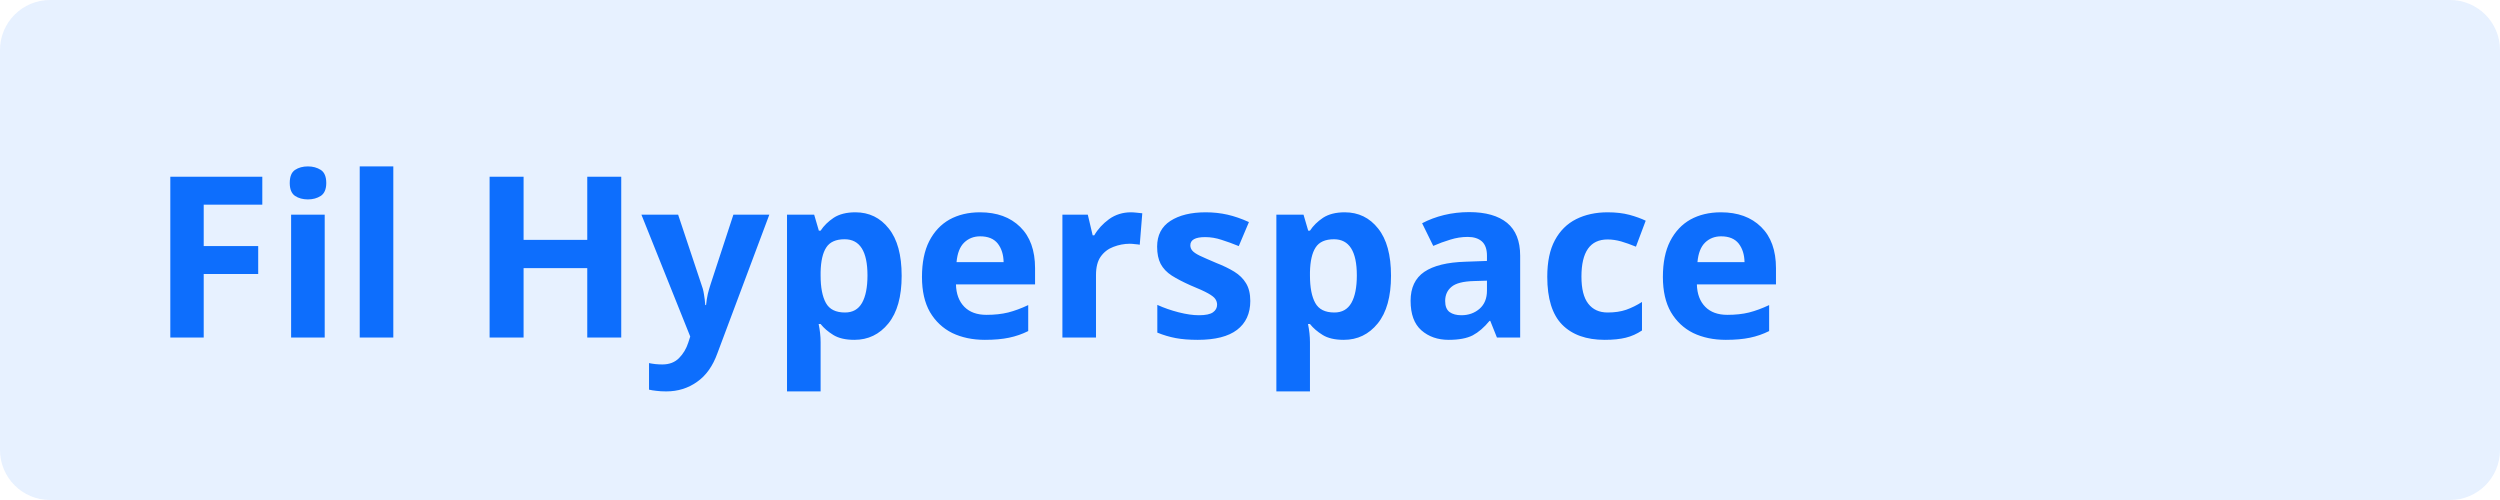
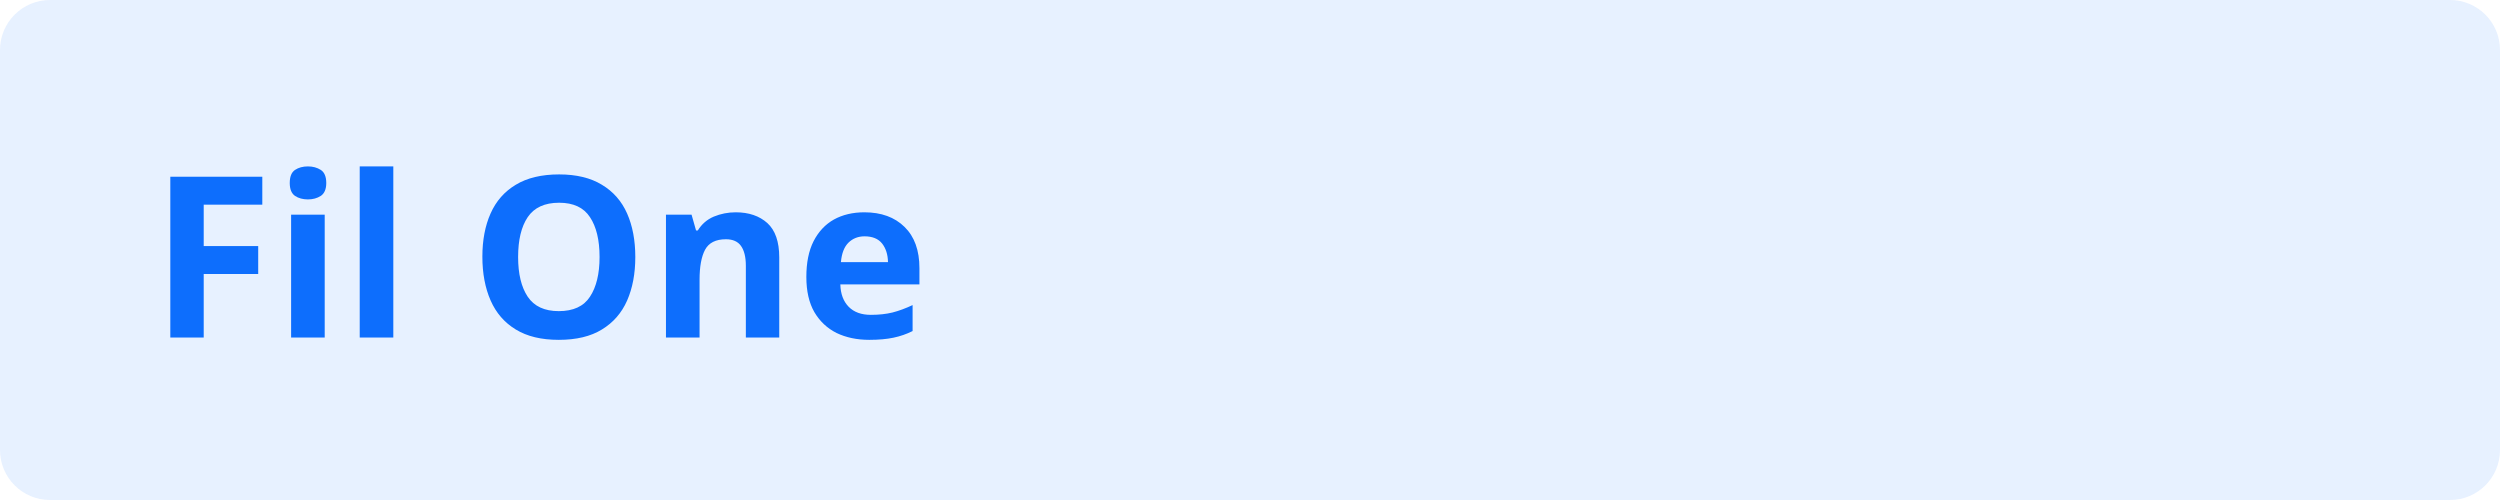
<svg xmlns="http://www.w3.org/2000/svg" viewBox="0 0 200 40" fill="none">
  <rect width="200" height="40" rx="4" fill="#0D6EFD" opacity="0.1" />
-   <text x="12" y="27" font-family="system-ui, sans-serif" font-size="18" font-weight="700" fill="#0D6EFD">Fil Hyperspace</text>
+   <text x="12" y="27" font-family="system-ui, sans-serif" font-size="18" font-weight="700" fill="#0D6EFD">Fil One</text>
</svg>
